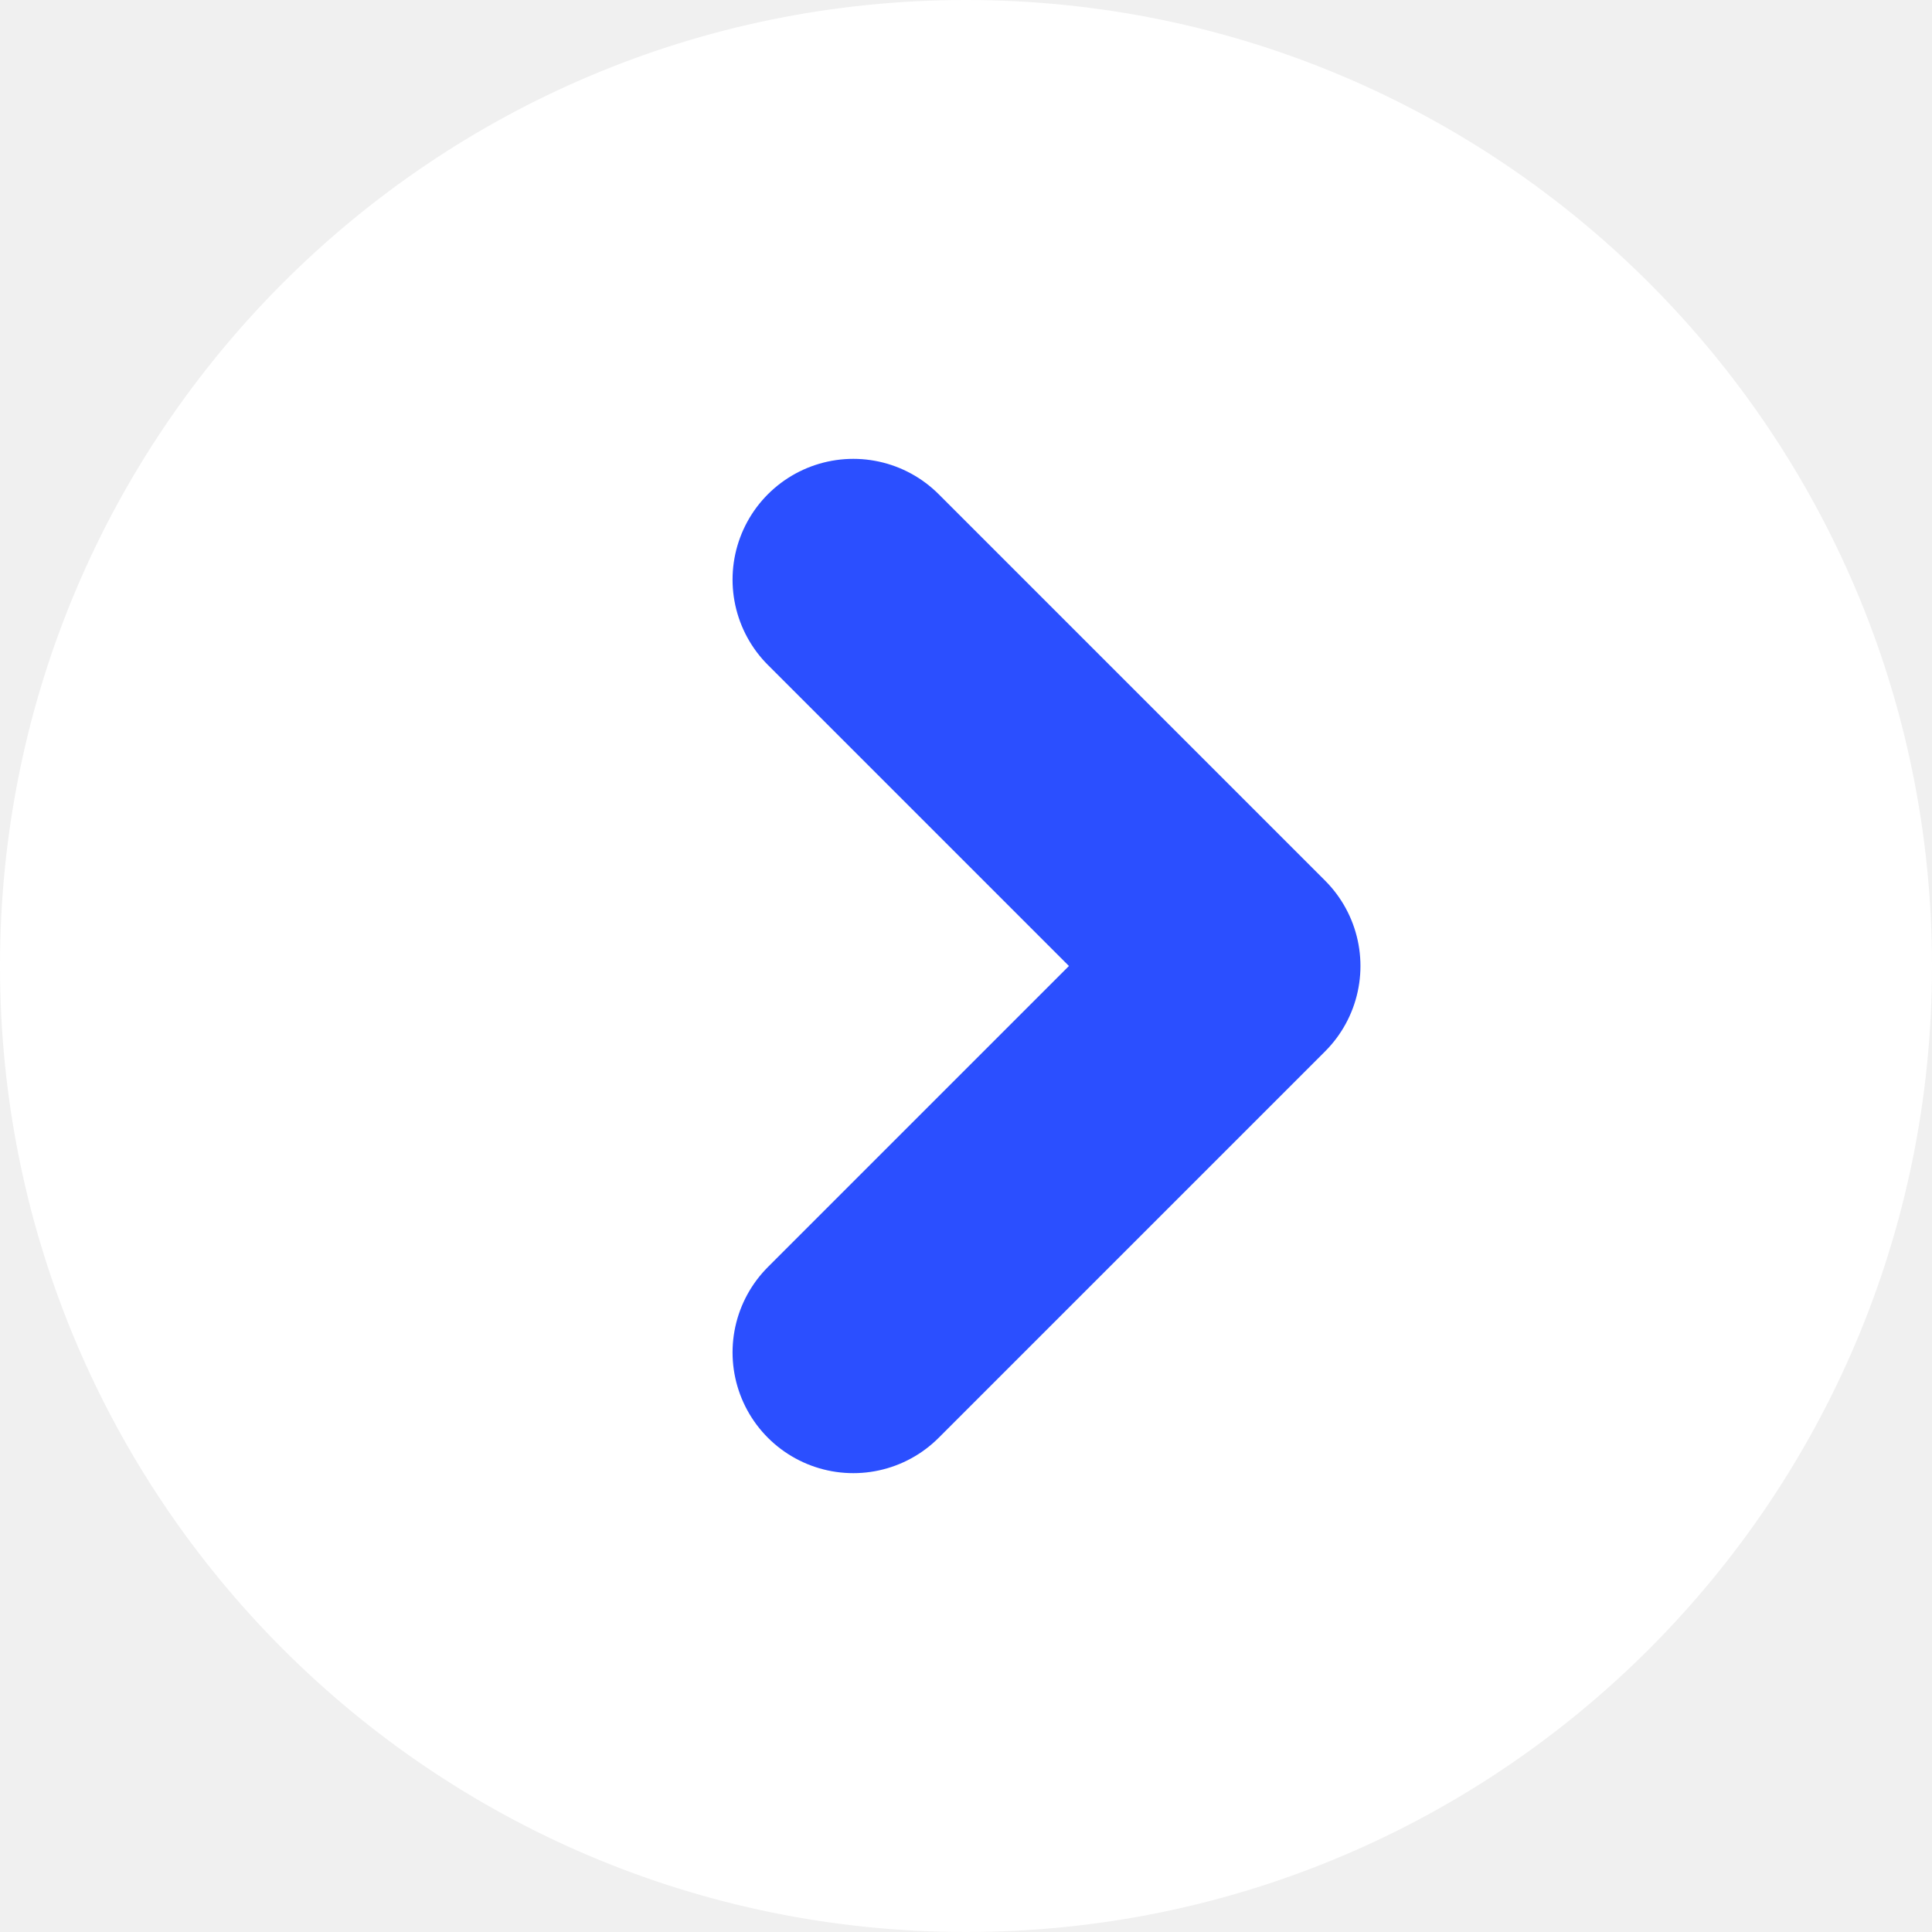
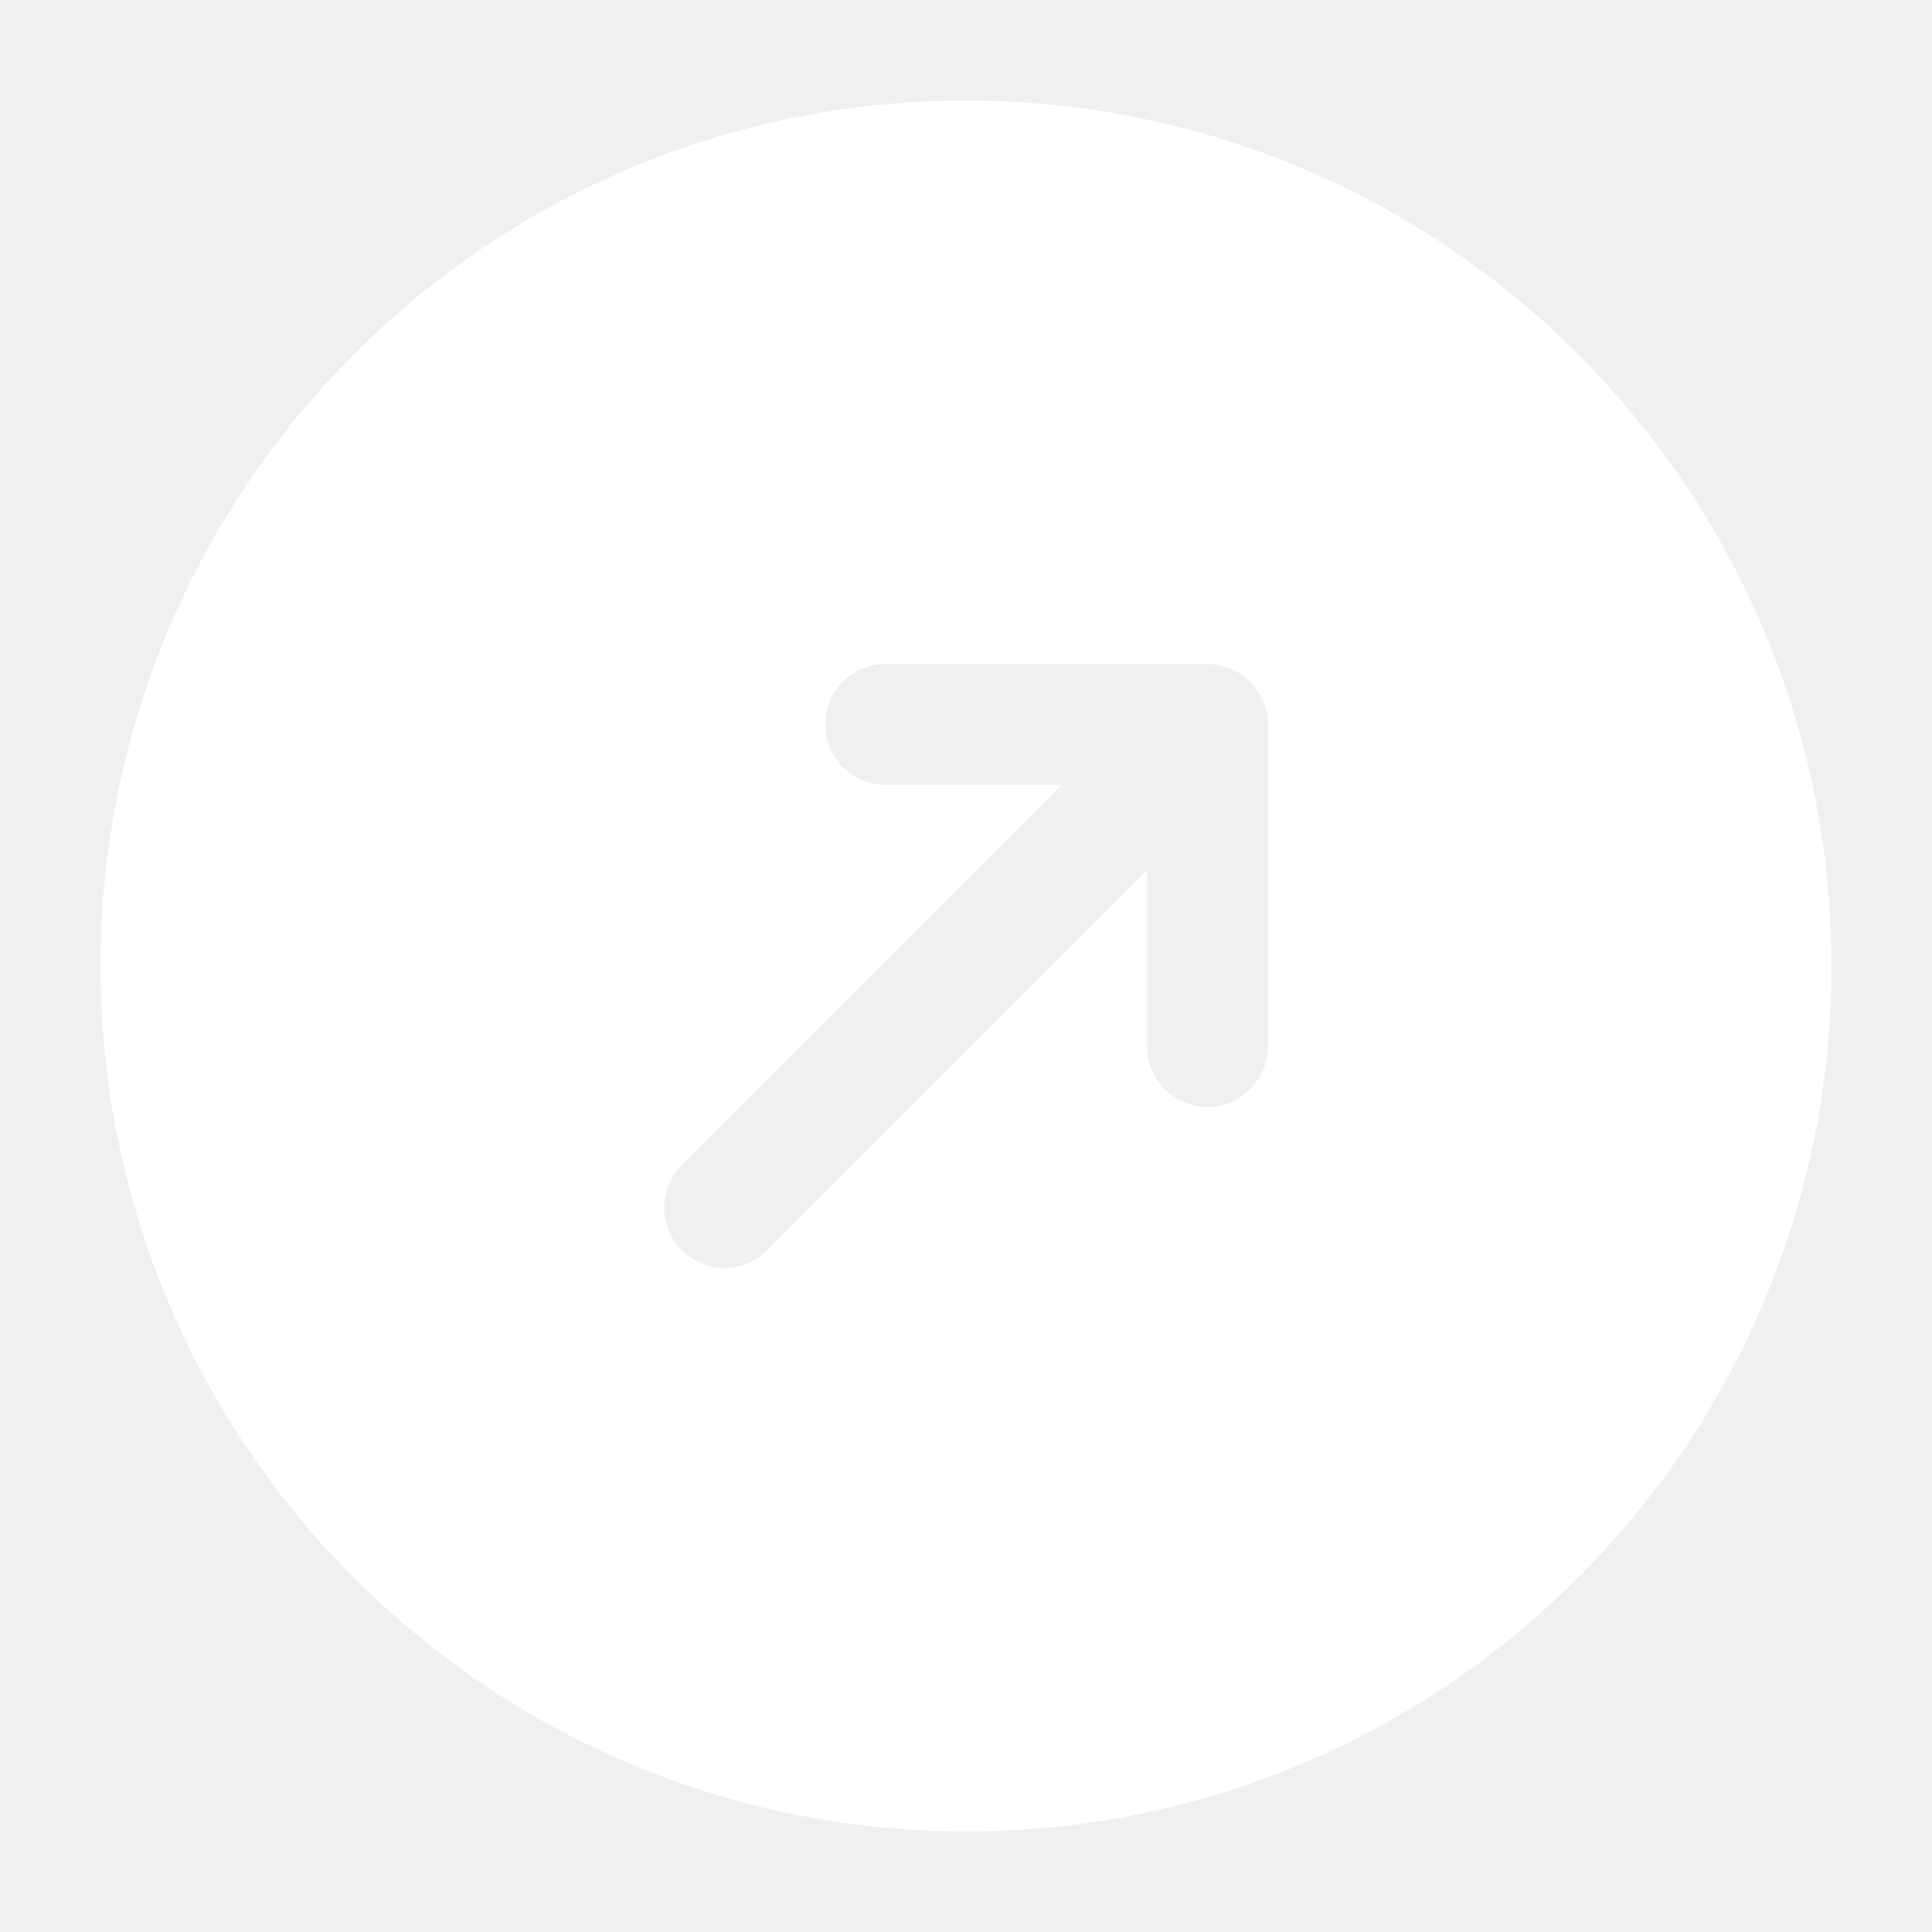
- <svg xmlns="http://www.w3.org/2000/svg" preserveAspectRatio="none" overflow="visible" style="display: block;" width="12" height="12" viewBox="0 0 12 12" fill="none">
-   <g id="svg165891737_360" clip-path="url(#clip0_0_55)">
-     <path id="Vector" d="M6 -9.53674e-07C2.686 -9.53674e-07 0 2.686 0 6C0 9.314 2.686 12 6 12C9.314 12 12 9.314 12 6C12 2.686 9.314 -9.53674e-07 6 -9.53674e-07Z" fill="white" />
-     <path id="Vector_2" d="M5.3 3.6L7.7 6L5.3 8.4" stroke="#2B4FFF" stroke-width="1.5" stroke-linecap="round" stroke-linejoin="round" />
+ <svg xmlns="http://www.w3.org/2000/svg" width="16" height="16" viewBox="0 0 16 16" fill="none">
+   <g clip-path="url(#clip0_45_3118)">
+     <path d="M8 0.833C11.958 0.833 15.167 4.042 15.167 8C15.167 11.958 11.958 15.167 8 15.167C4.042 15.167 0.833 11.958 0.833 8C0.833 4.042 4.042 0.833 8 0.833ZM7.333 5.5C7.057 5.5 6.833 5.724 6.833 6C6.833 6.276 7.057 6.5 7.333 6.5H8.793L5.646 9.646C5.451 9.842 5.451 10.158 5.646 10.354C5.842 10.549 6.158 10.549 6.354 10.354L9.5 7.207V8.667C9.5 8.943 9.724 9.167 10 9.167C10.276 9.167 10.5 8.943 10.5 8.667V6C10.5 5.724 10.276 5.5 10 5.5H7.333Z" fill="white" />
  </g>
  <defs>
-     <clipPath id="clip0_0_55">
-       <rect width="12" height="12" fill="white" />
+     <clipPath id="clip0_45_3118">
+       <rect width="16" height="16" fill="white" />
    </clipPath>
  </defs>
</svg>
